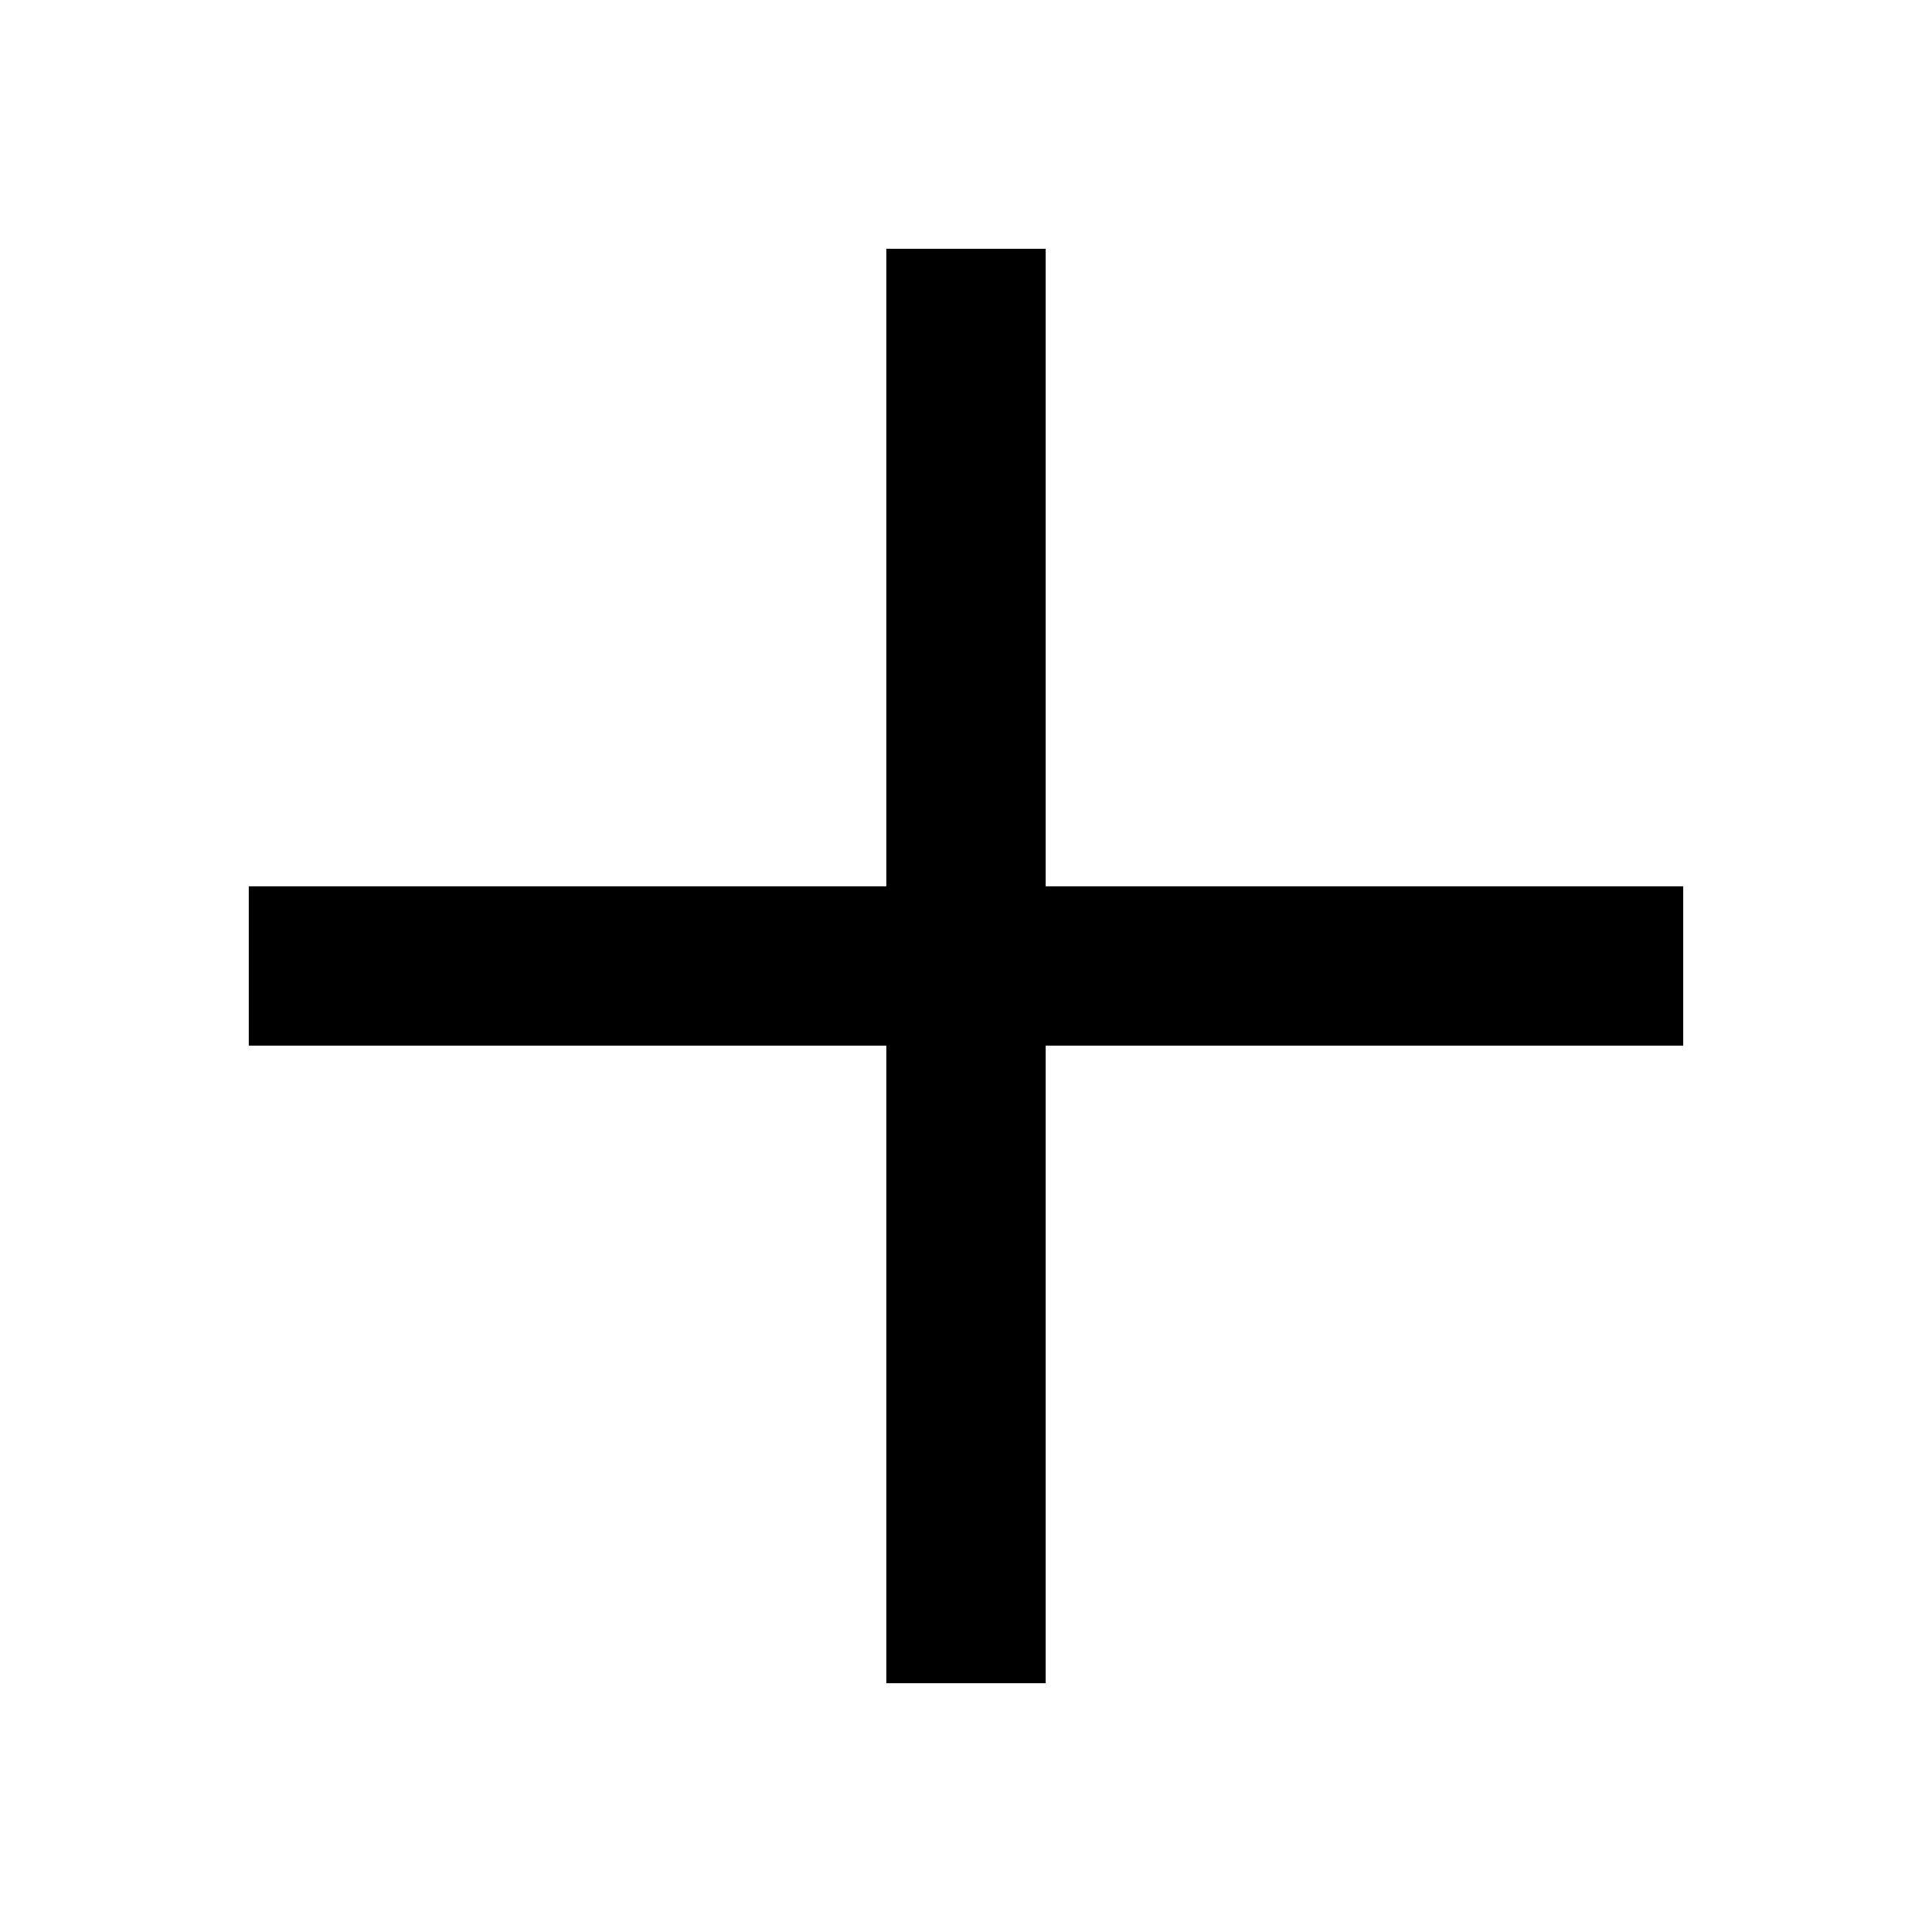
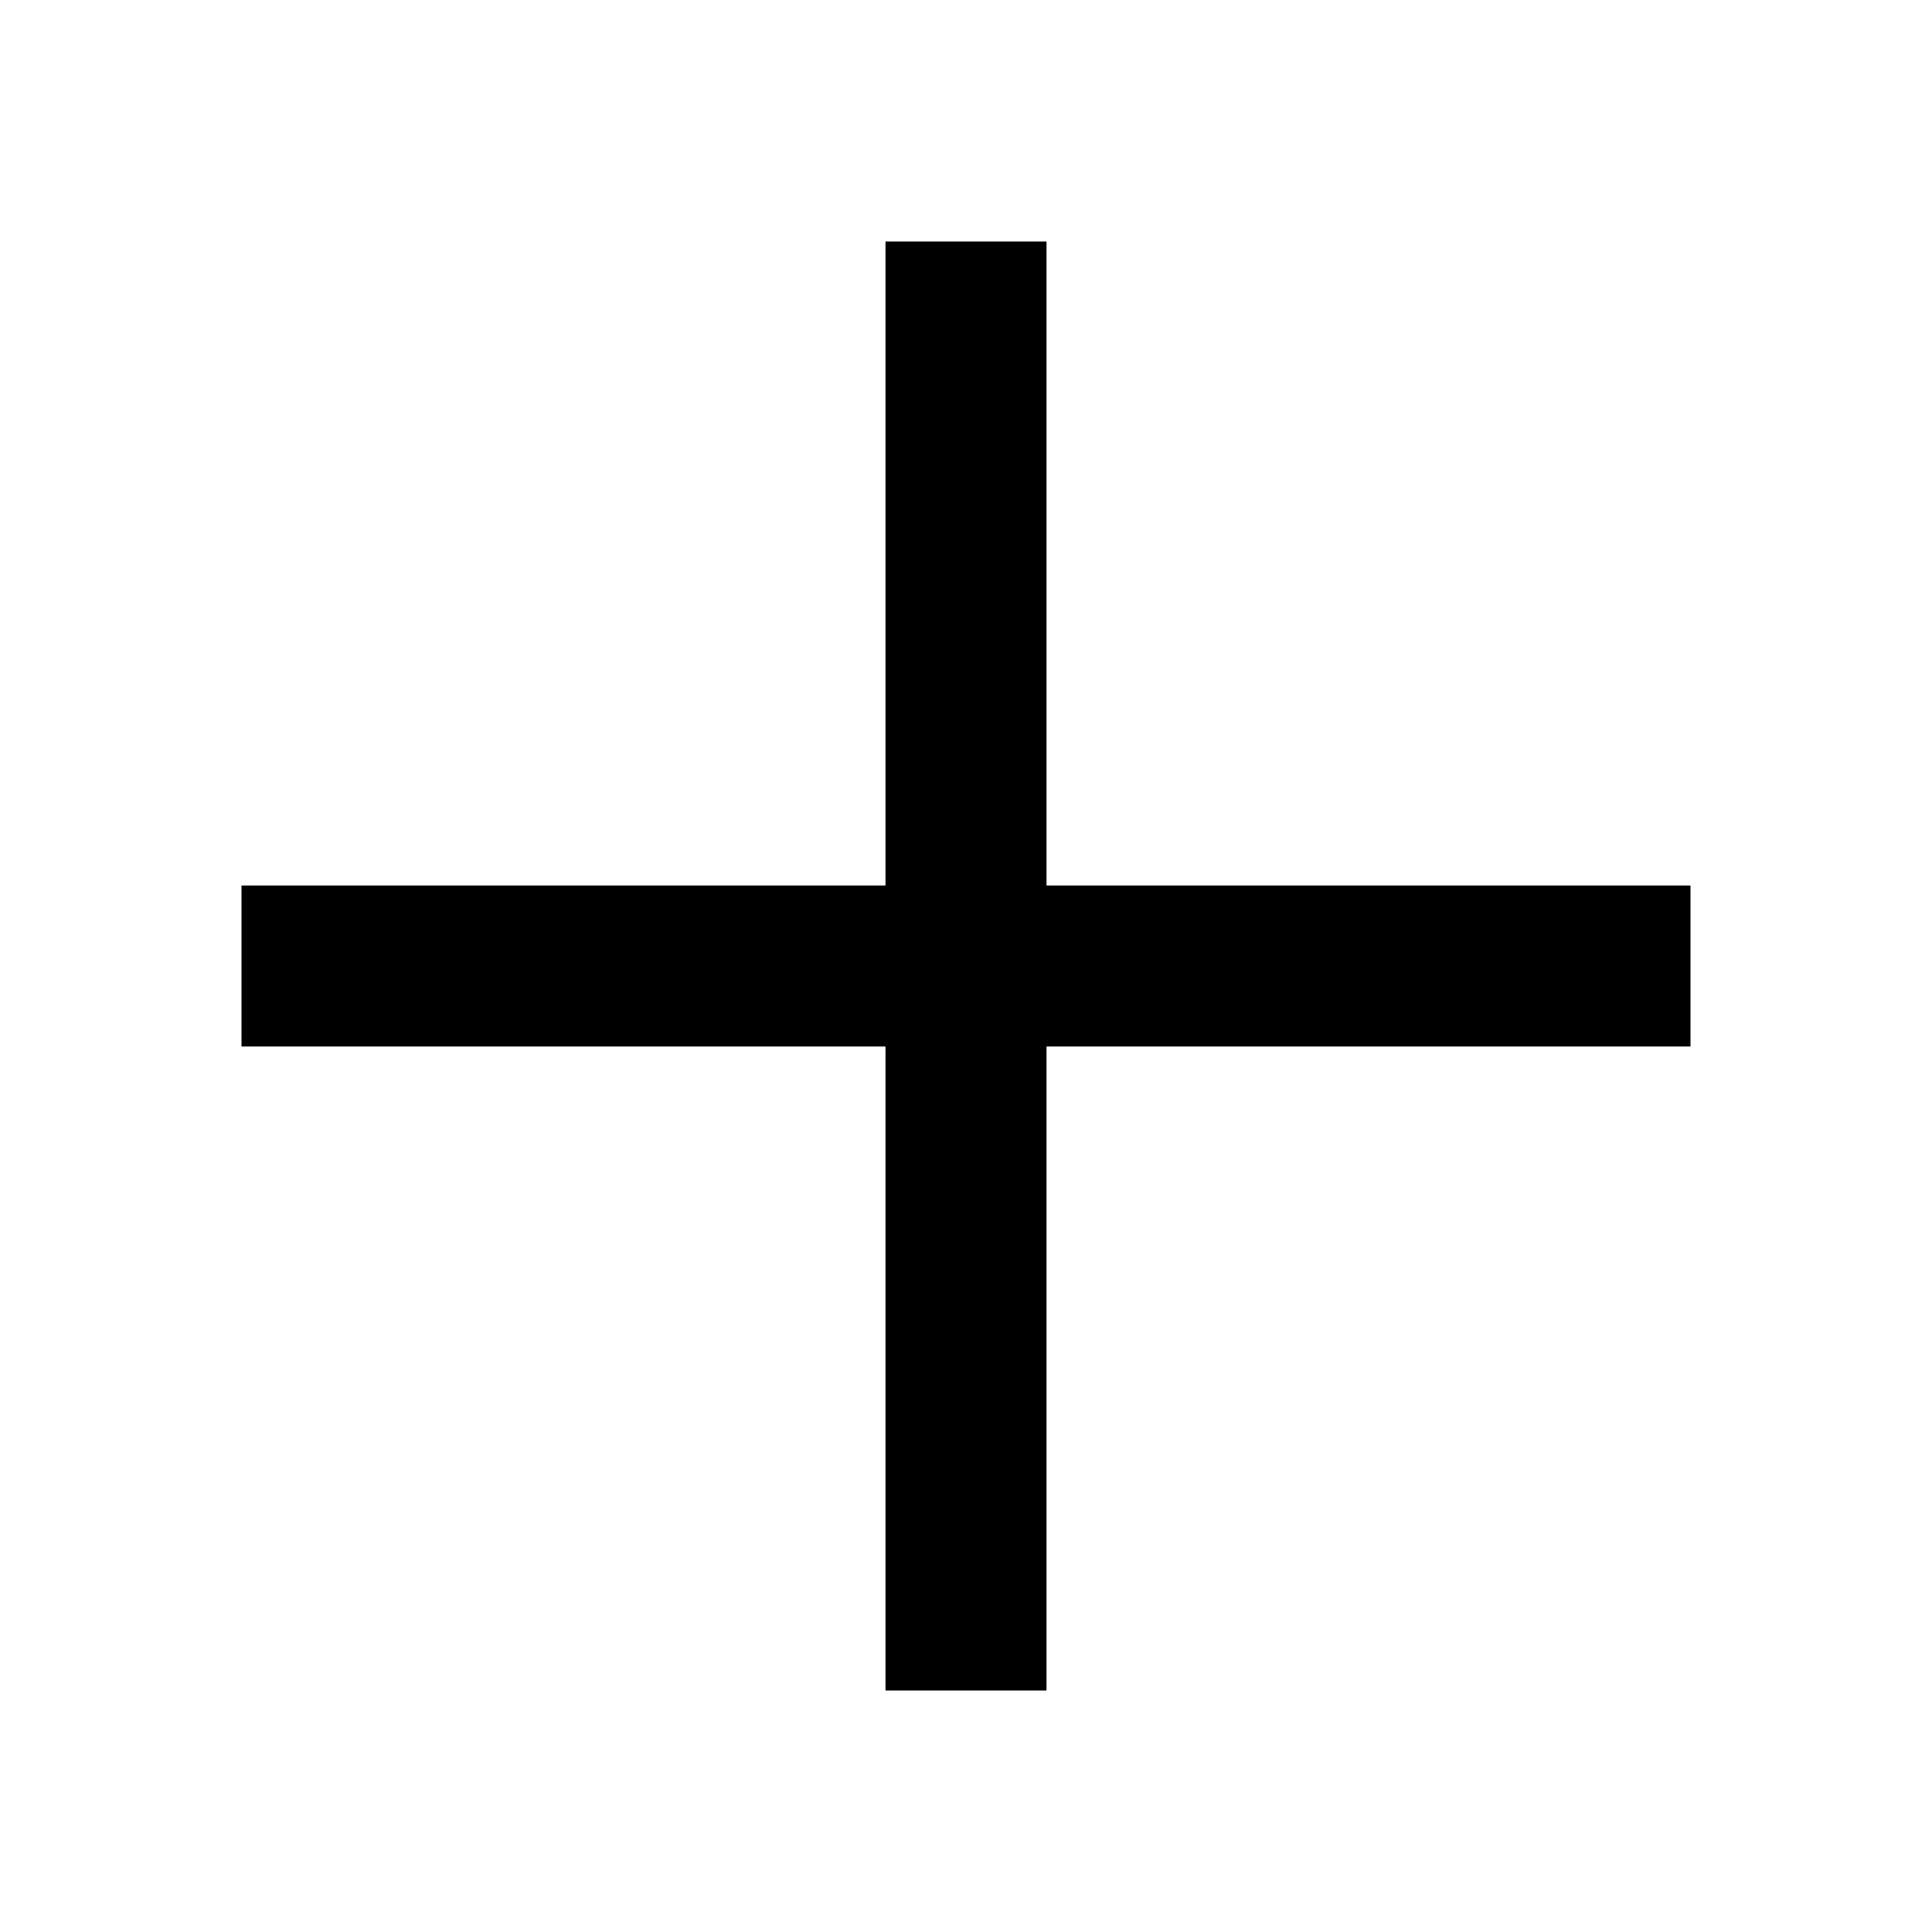
- <svg xmlns="http://www.w3.org/2000/svg" width="512px" height="512px" viewBox="0 0 512 512" version="1.1">
-   <g id="Page-1" stroke="none" stroke-width="1" fill="none" fill-rule="evenodd">
-     <g id="Shape" fill="#000000" transform="translate(65.9297, 65.9297)">
-       <polygon points="211.189 2.36847579e-14 211.189 168.951 380.141 168.951 380.141 211.189 211.189 211.189 211.189 380.141 168.951 380.141 168.951 211.189 -1.42108547e-14 211.189 -1.42108547e-14 168.951 168.951 168.951 168.951 -1.42108547e-14" />
-     </g>
-   </g>
+ <svg xmlns="http://www.w3.org/2000/svg" width="512" height="512" viewBox="0 0 512 512">
+   <polygon fill-rule="evenodd" points="213.333 0 213.333 170.667 384 170.667 384 213.333 213.333 213.333 213.333 384 170.667 384 170.667 213.333 0 213.333 0 170.667 170.667 170.667 170.667 0" transform="translate(64 64)" />
</svg>
